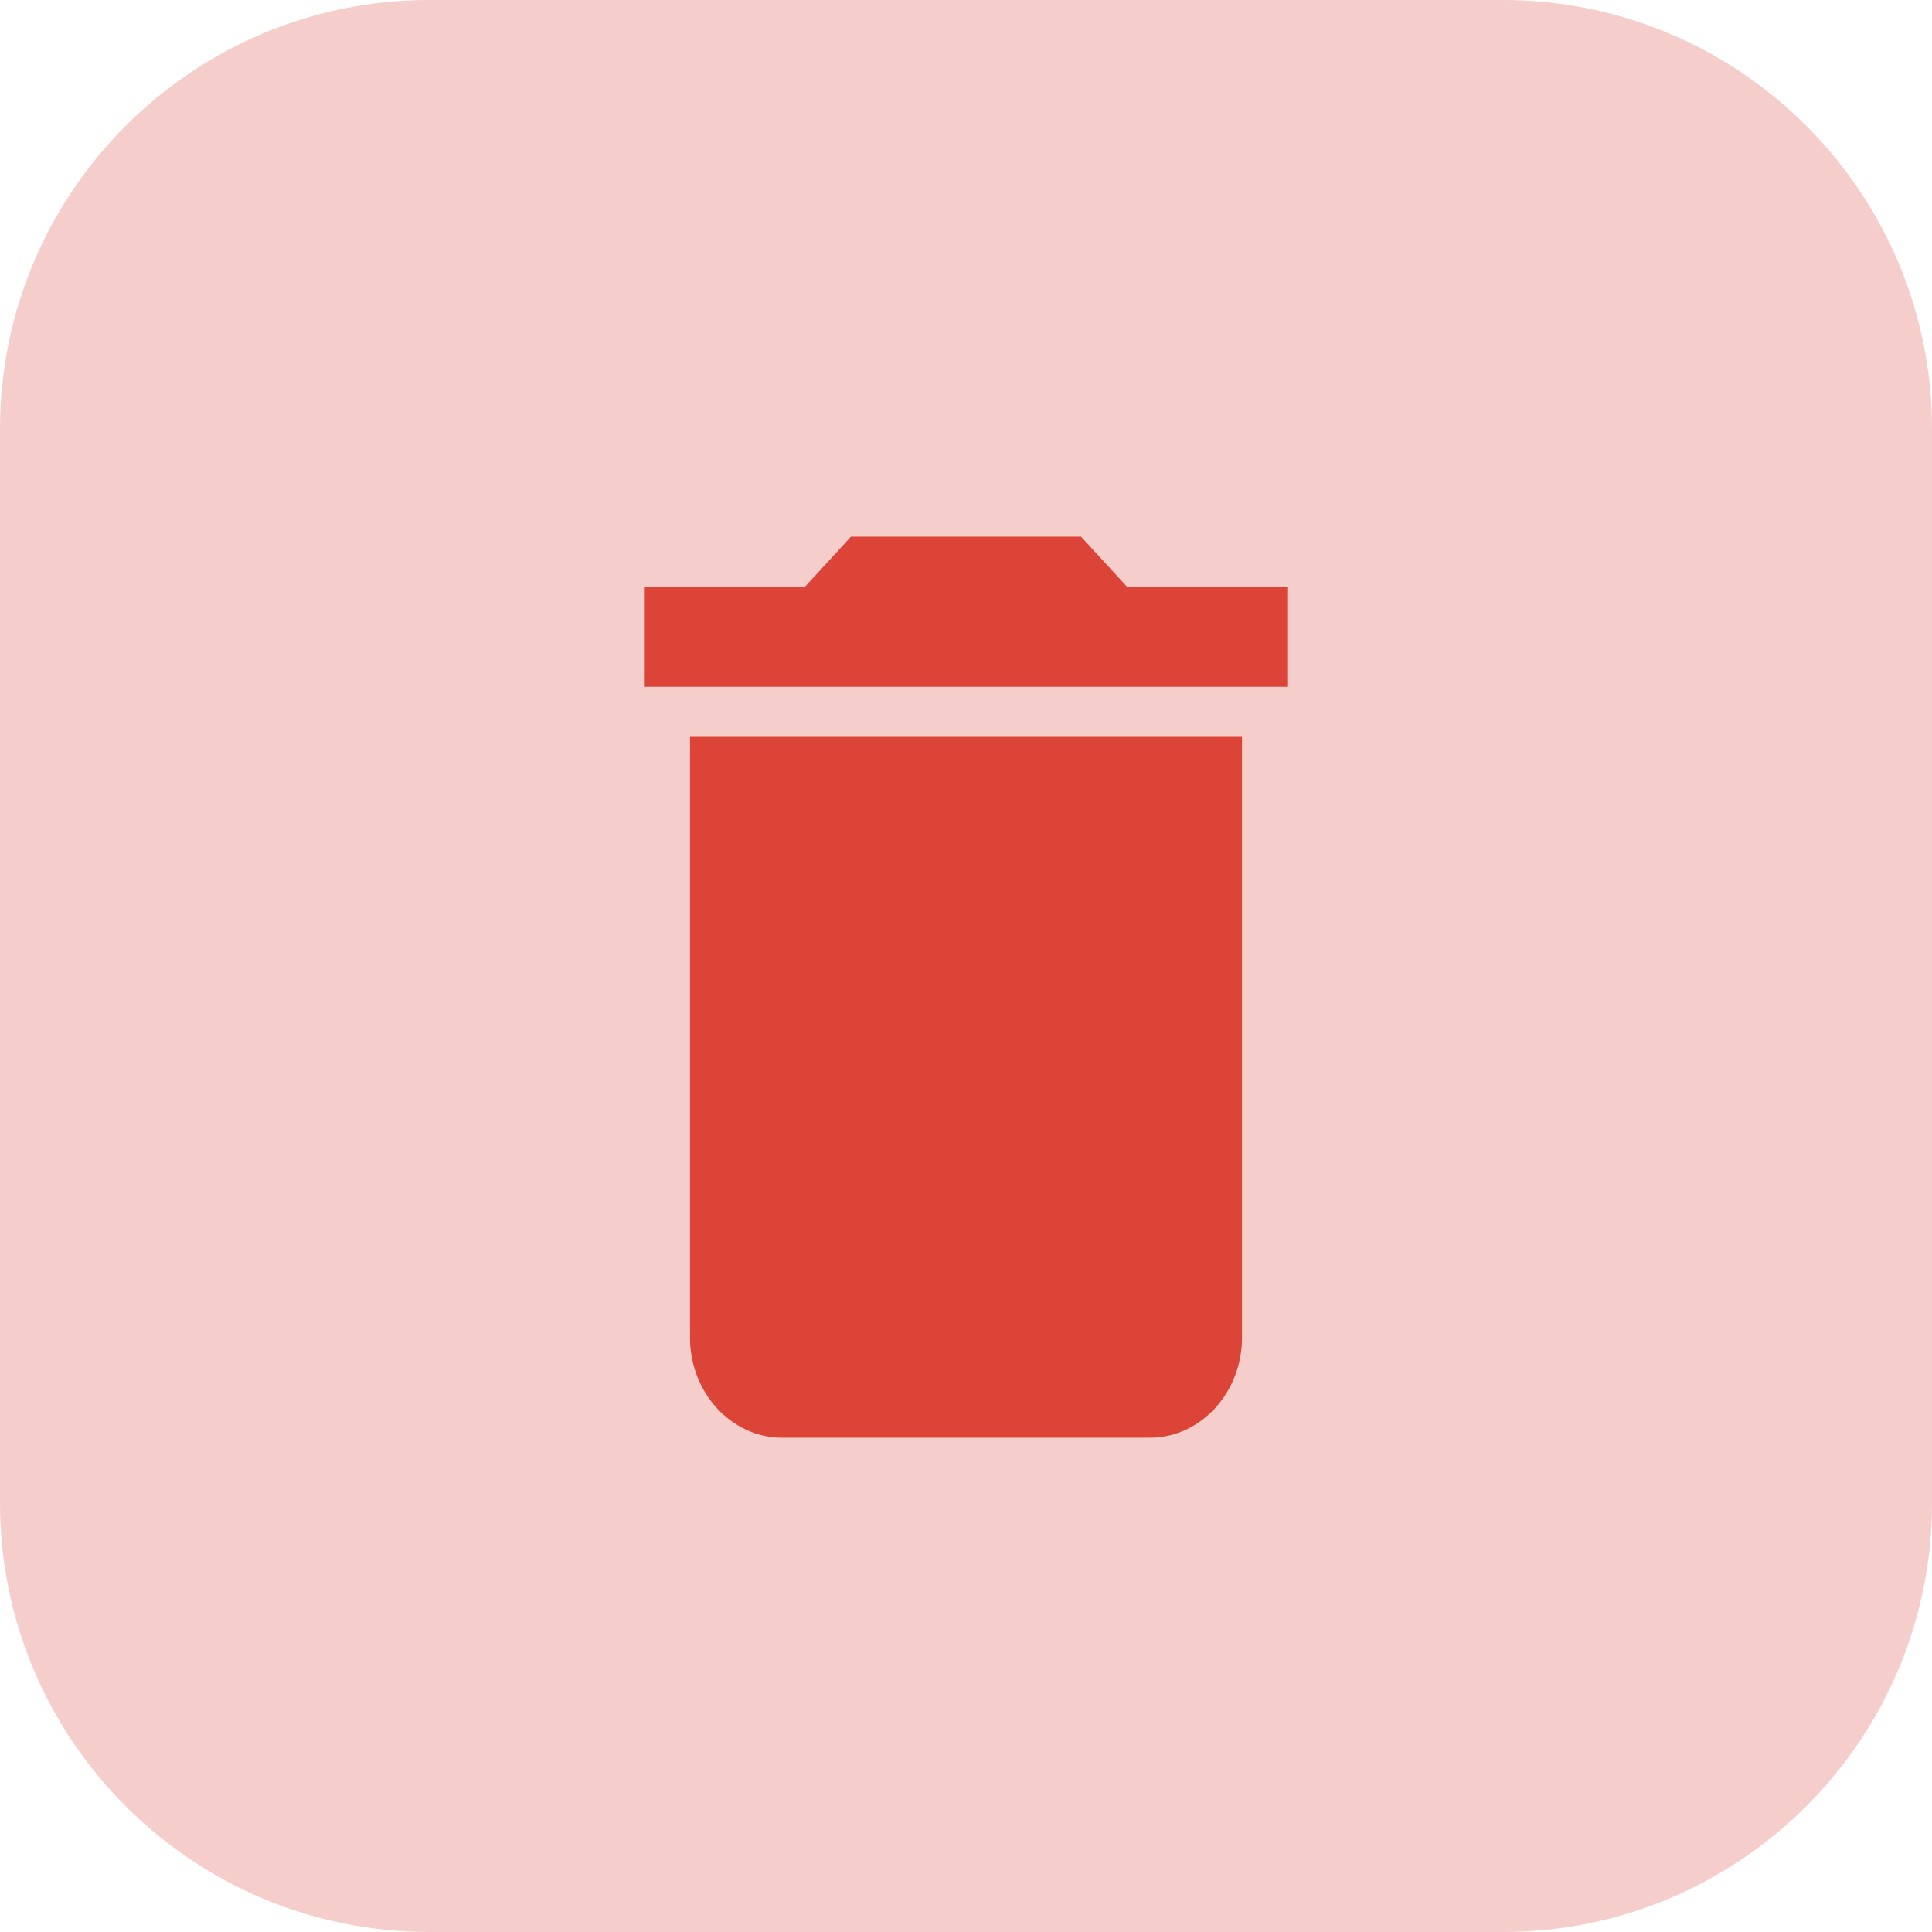
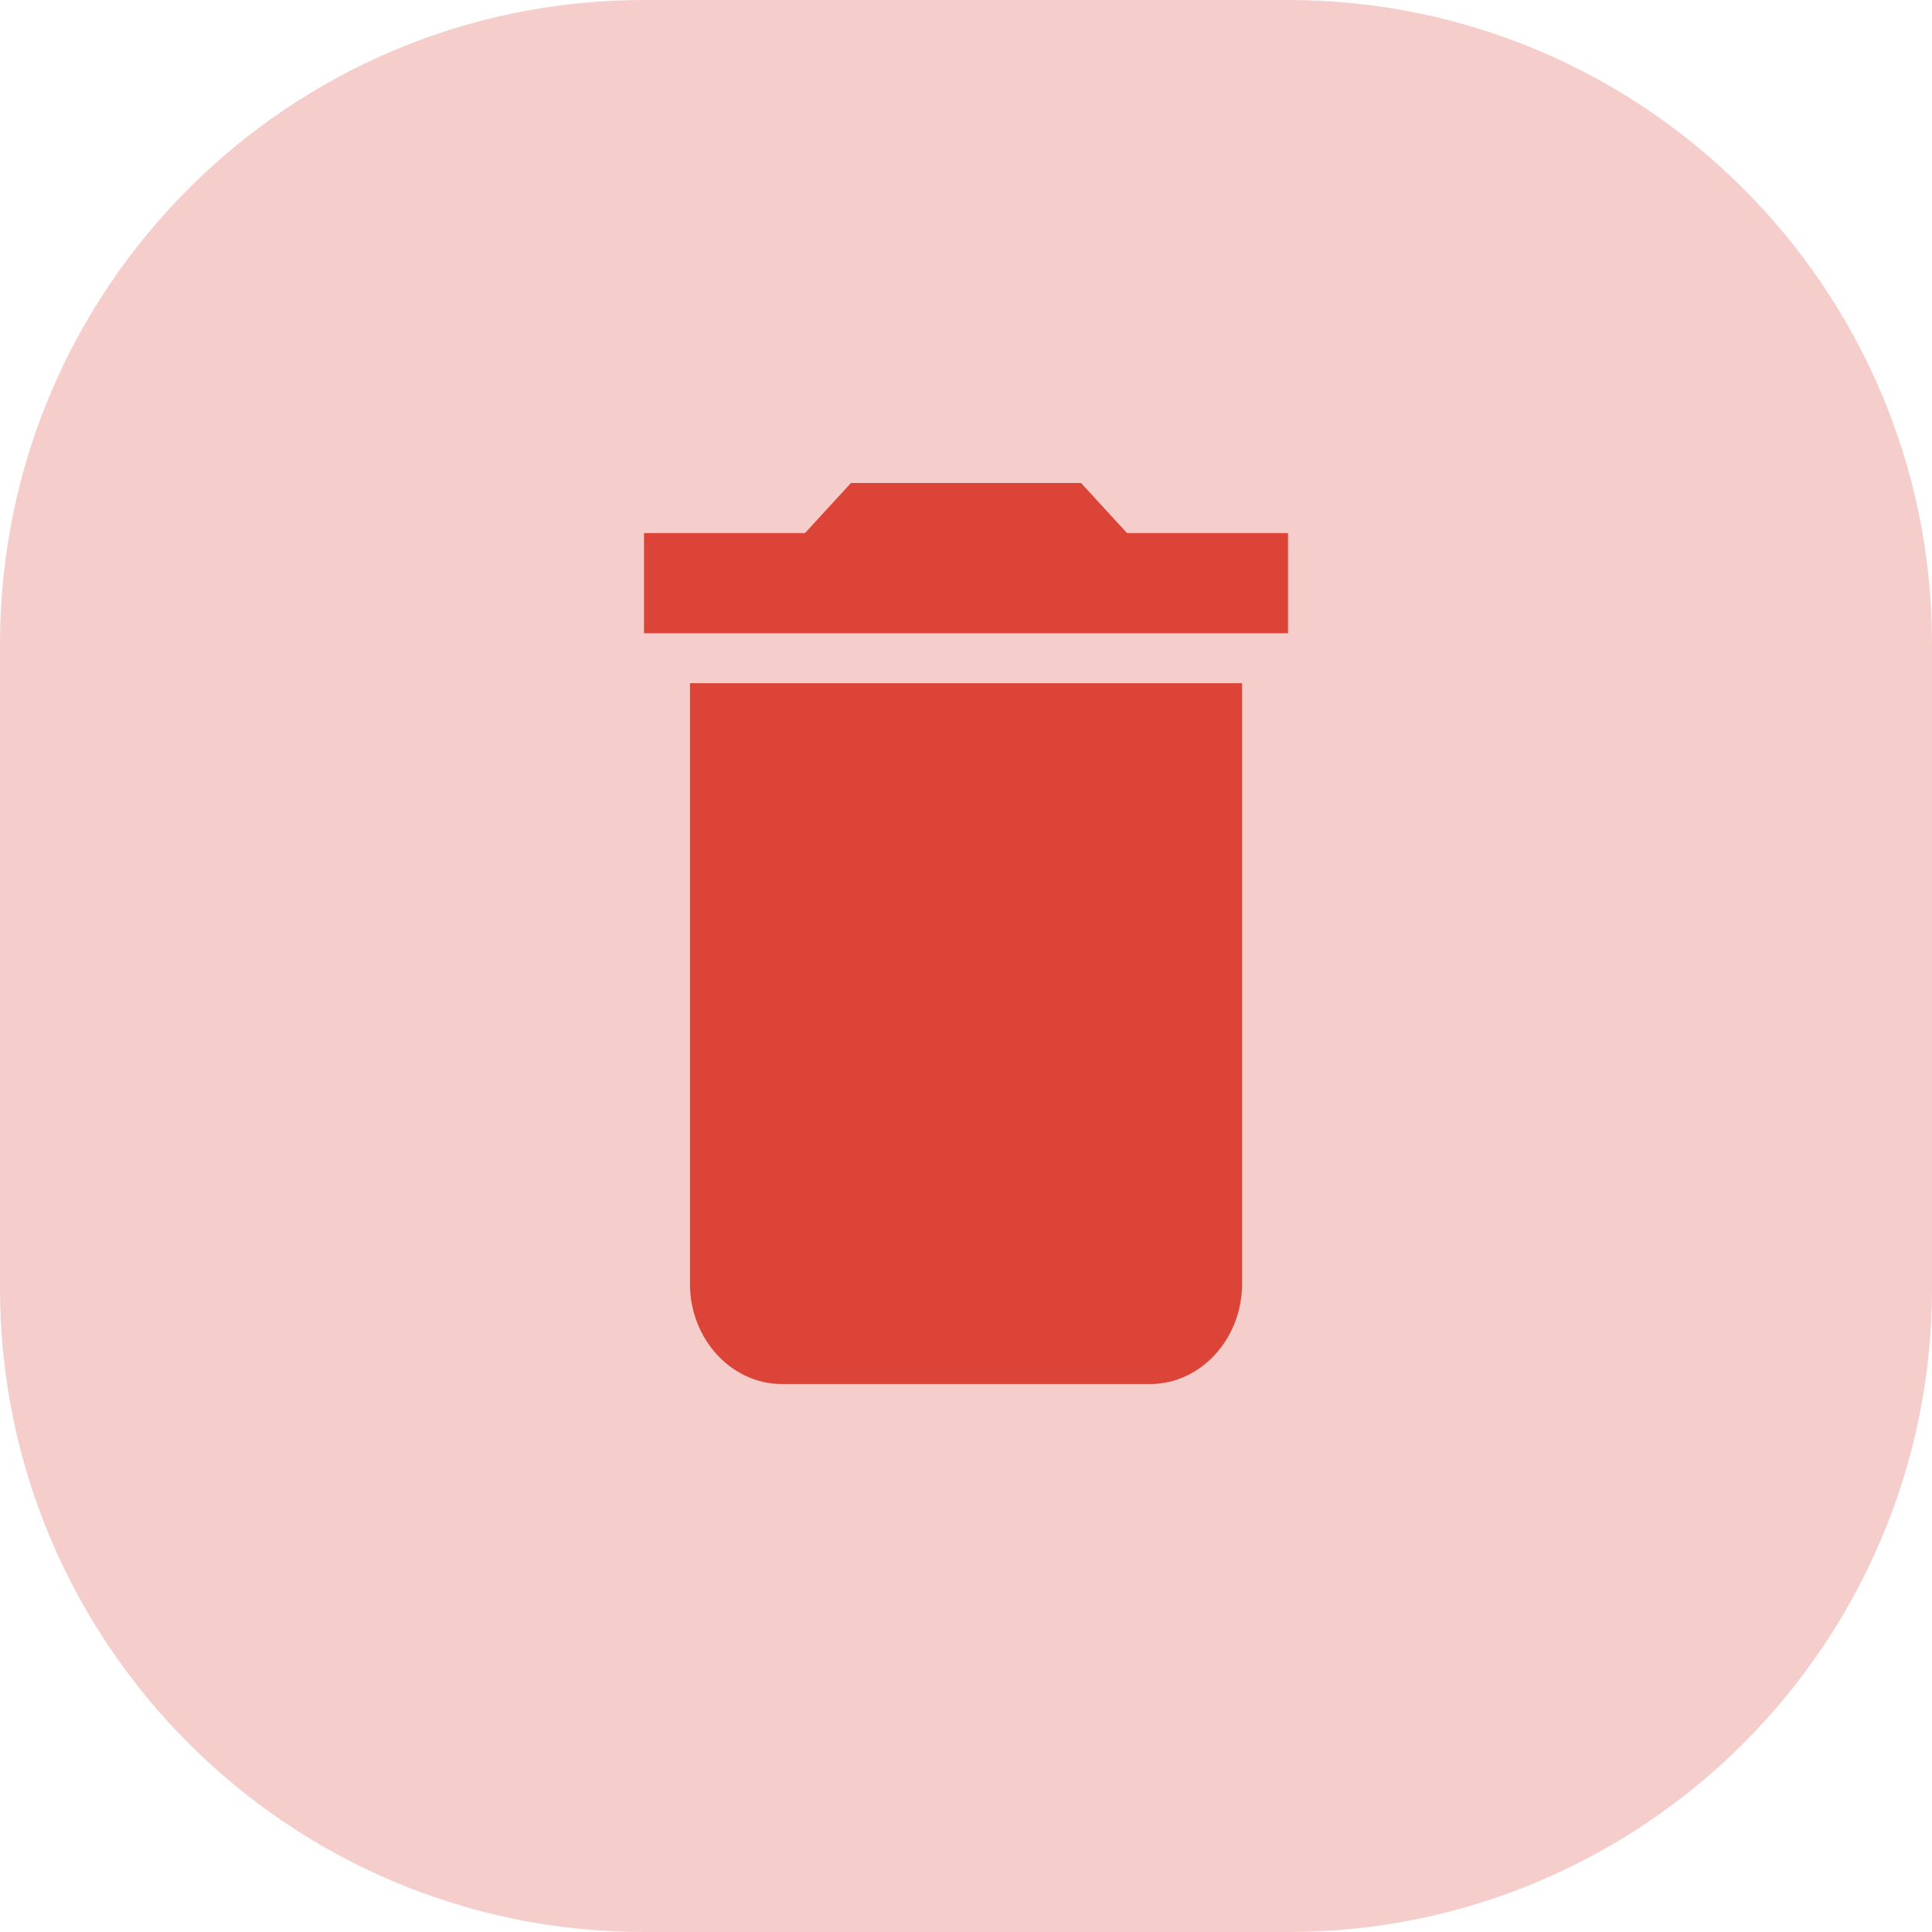
- <svg xmlns="http://www.w3.org/2000/svg" width="36" height="36" viewBox="0 0 36 36" fill="none">
-   <rect width="36" height="36" rx="8" fill="#ED9D97" fill-opacity="0.5" />
-   <path d="M12.857 24.924C12.857 25.95 13.629 26.79 14.571 26.79H21.429C22.371 26.79 23.143 25.95 23.143 24.924V13.731H12.857V24.924ZM24 10.933H21L20.143 10H15.857L15 10.933H12V12.798H24V10.933Z" fill="#DB4437" />
+ <svg xmlns="http://www.w3.org/2000/svg" width="24" height="24" viewBox="0 0 24 24" fill="none">
+   <rect width="24" height="24" rx="8" fill="#ED9D97" fill-opacity="0.5" />
+   <path d="M8.571 15.95C8.571 16.634 9.086 17.193 9.714 17.193H14.286C14.914 17.193 15.429 16.634 15.429 15.95V8.487H8.571V15.95ZM16 6.622H14L13.429 6H10.571L10 6.622H8V7.866H16V6.622Z" fill="#DB4437" />
</svg>
